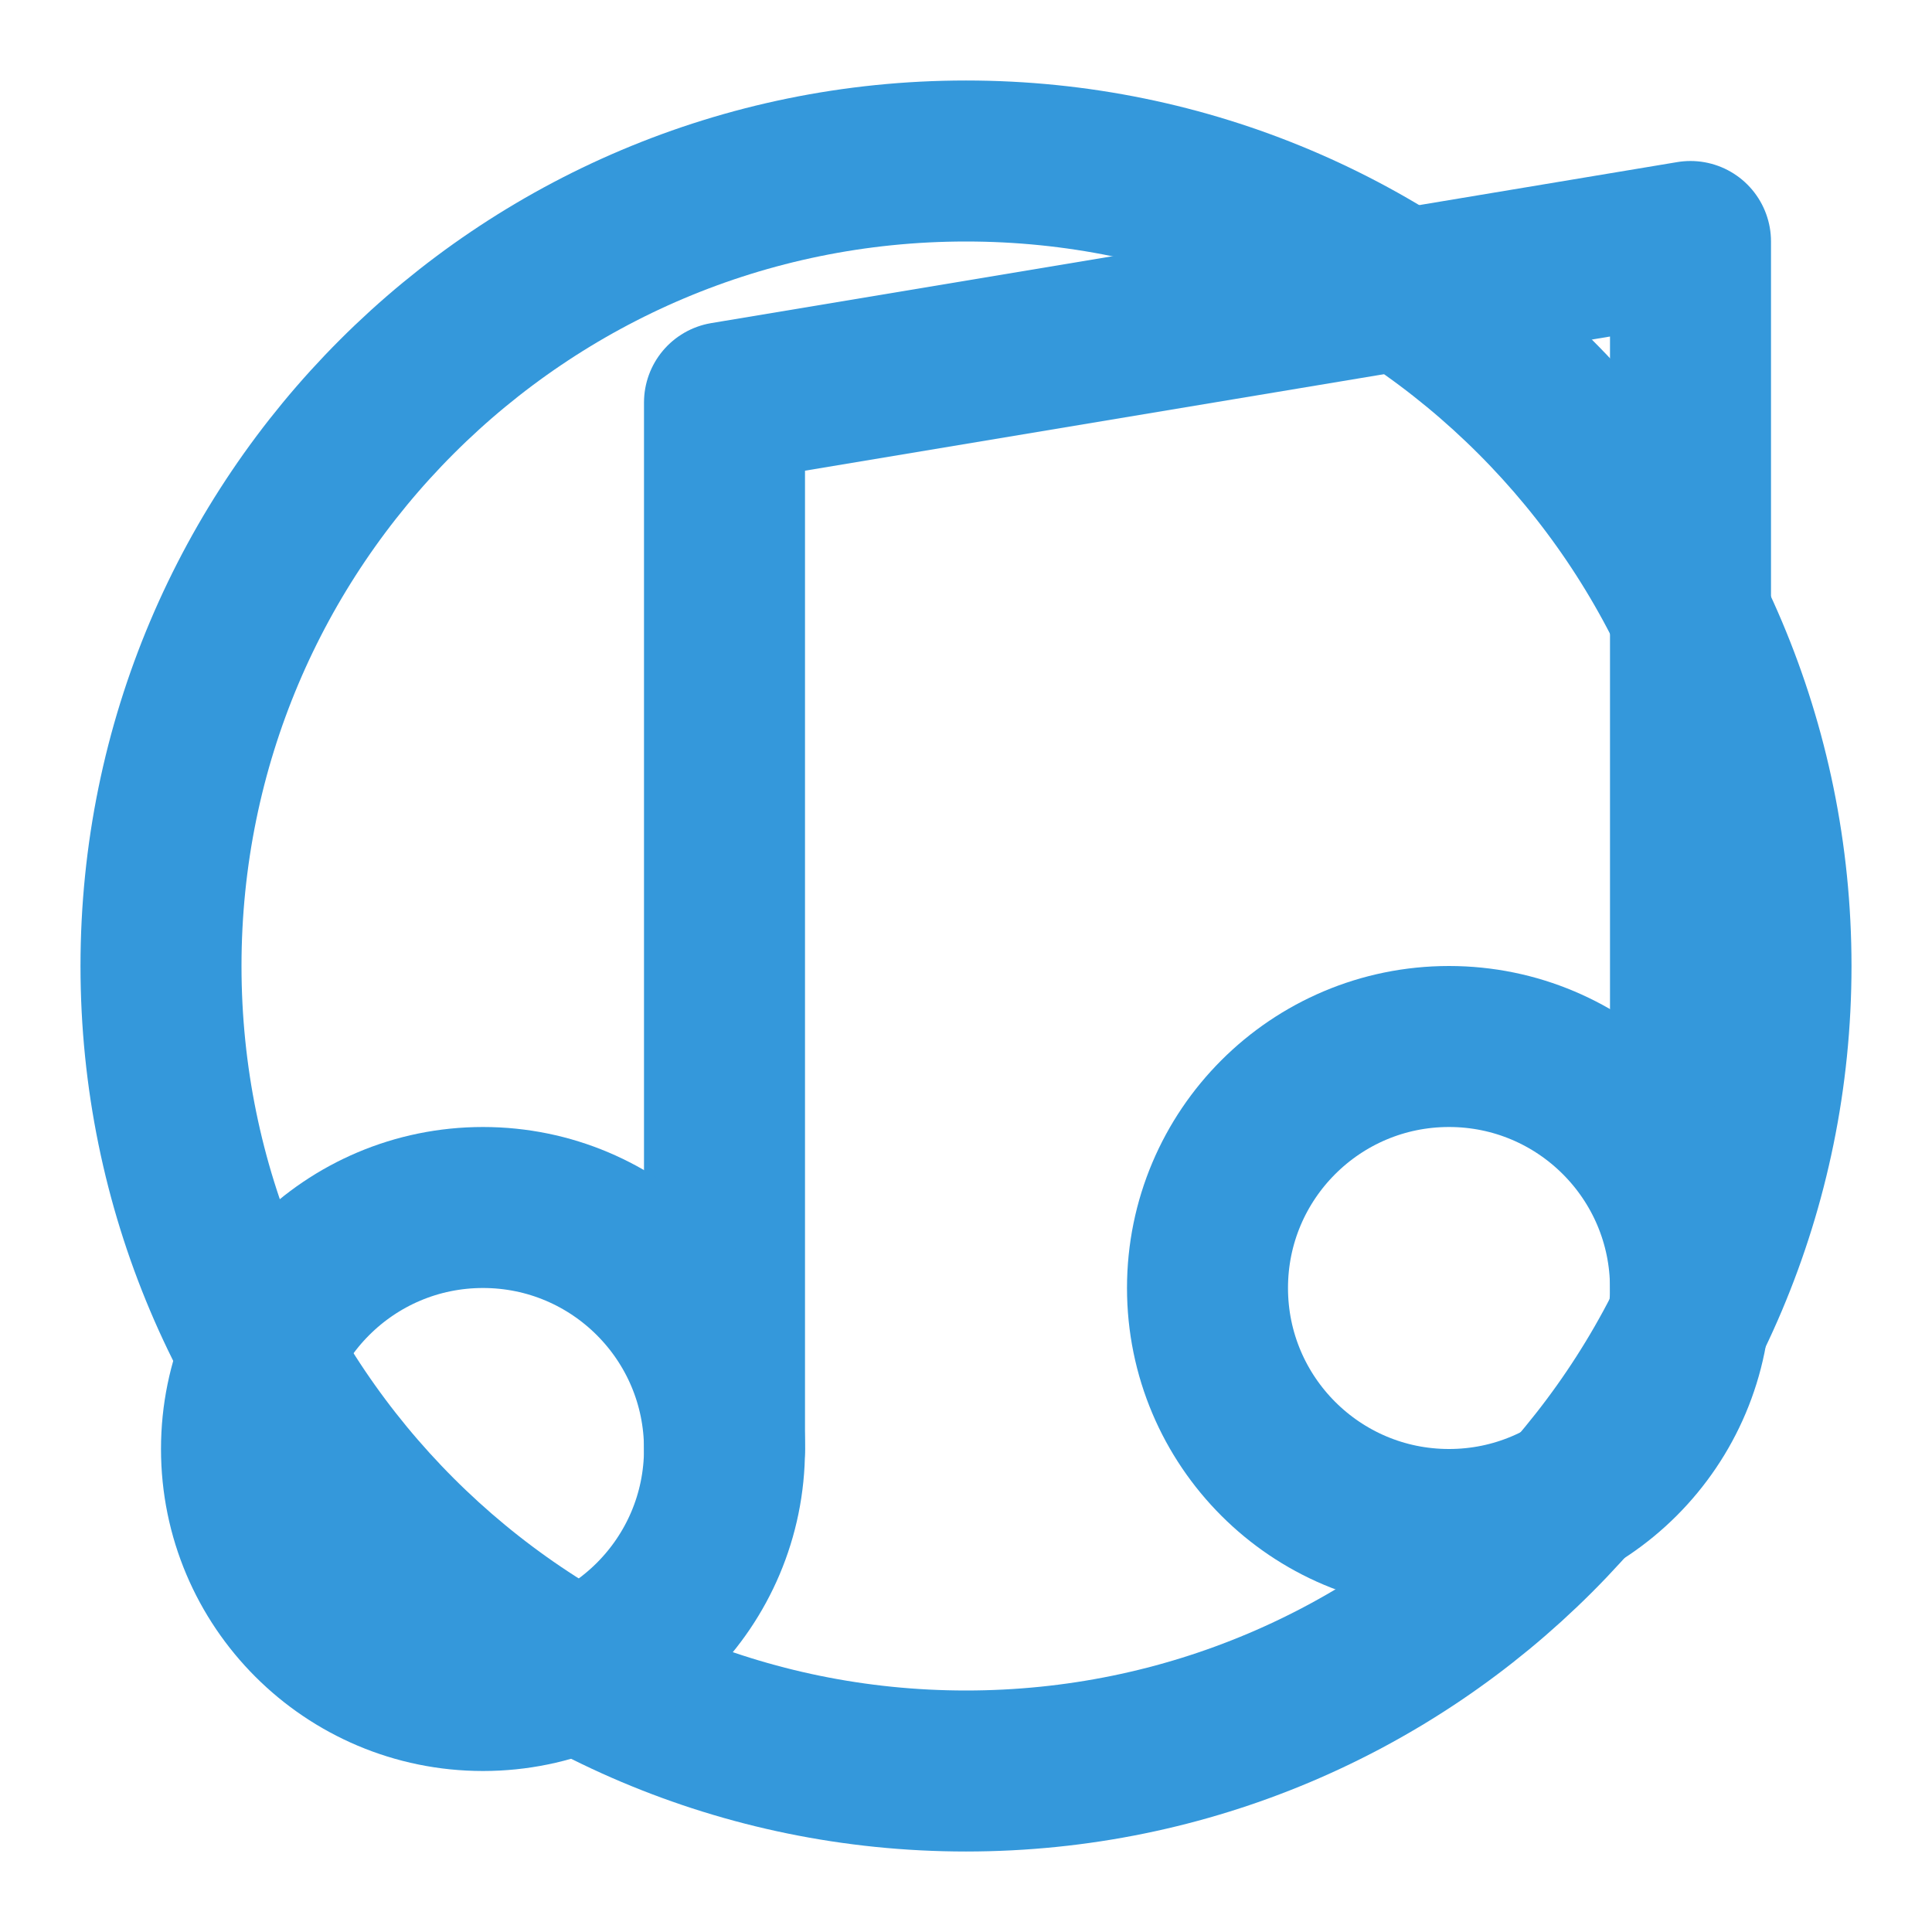
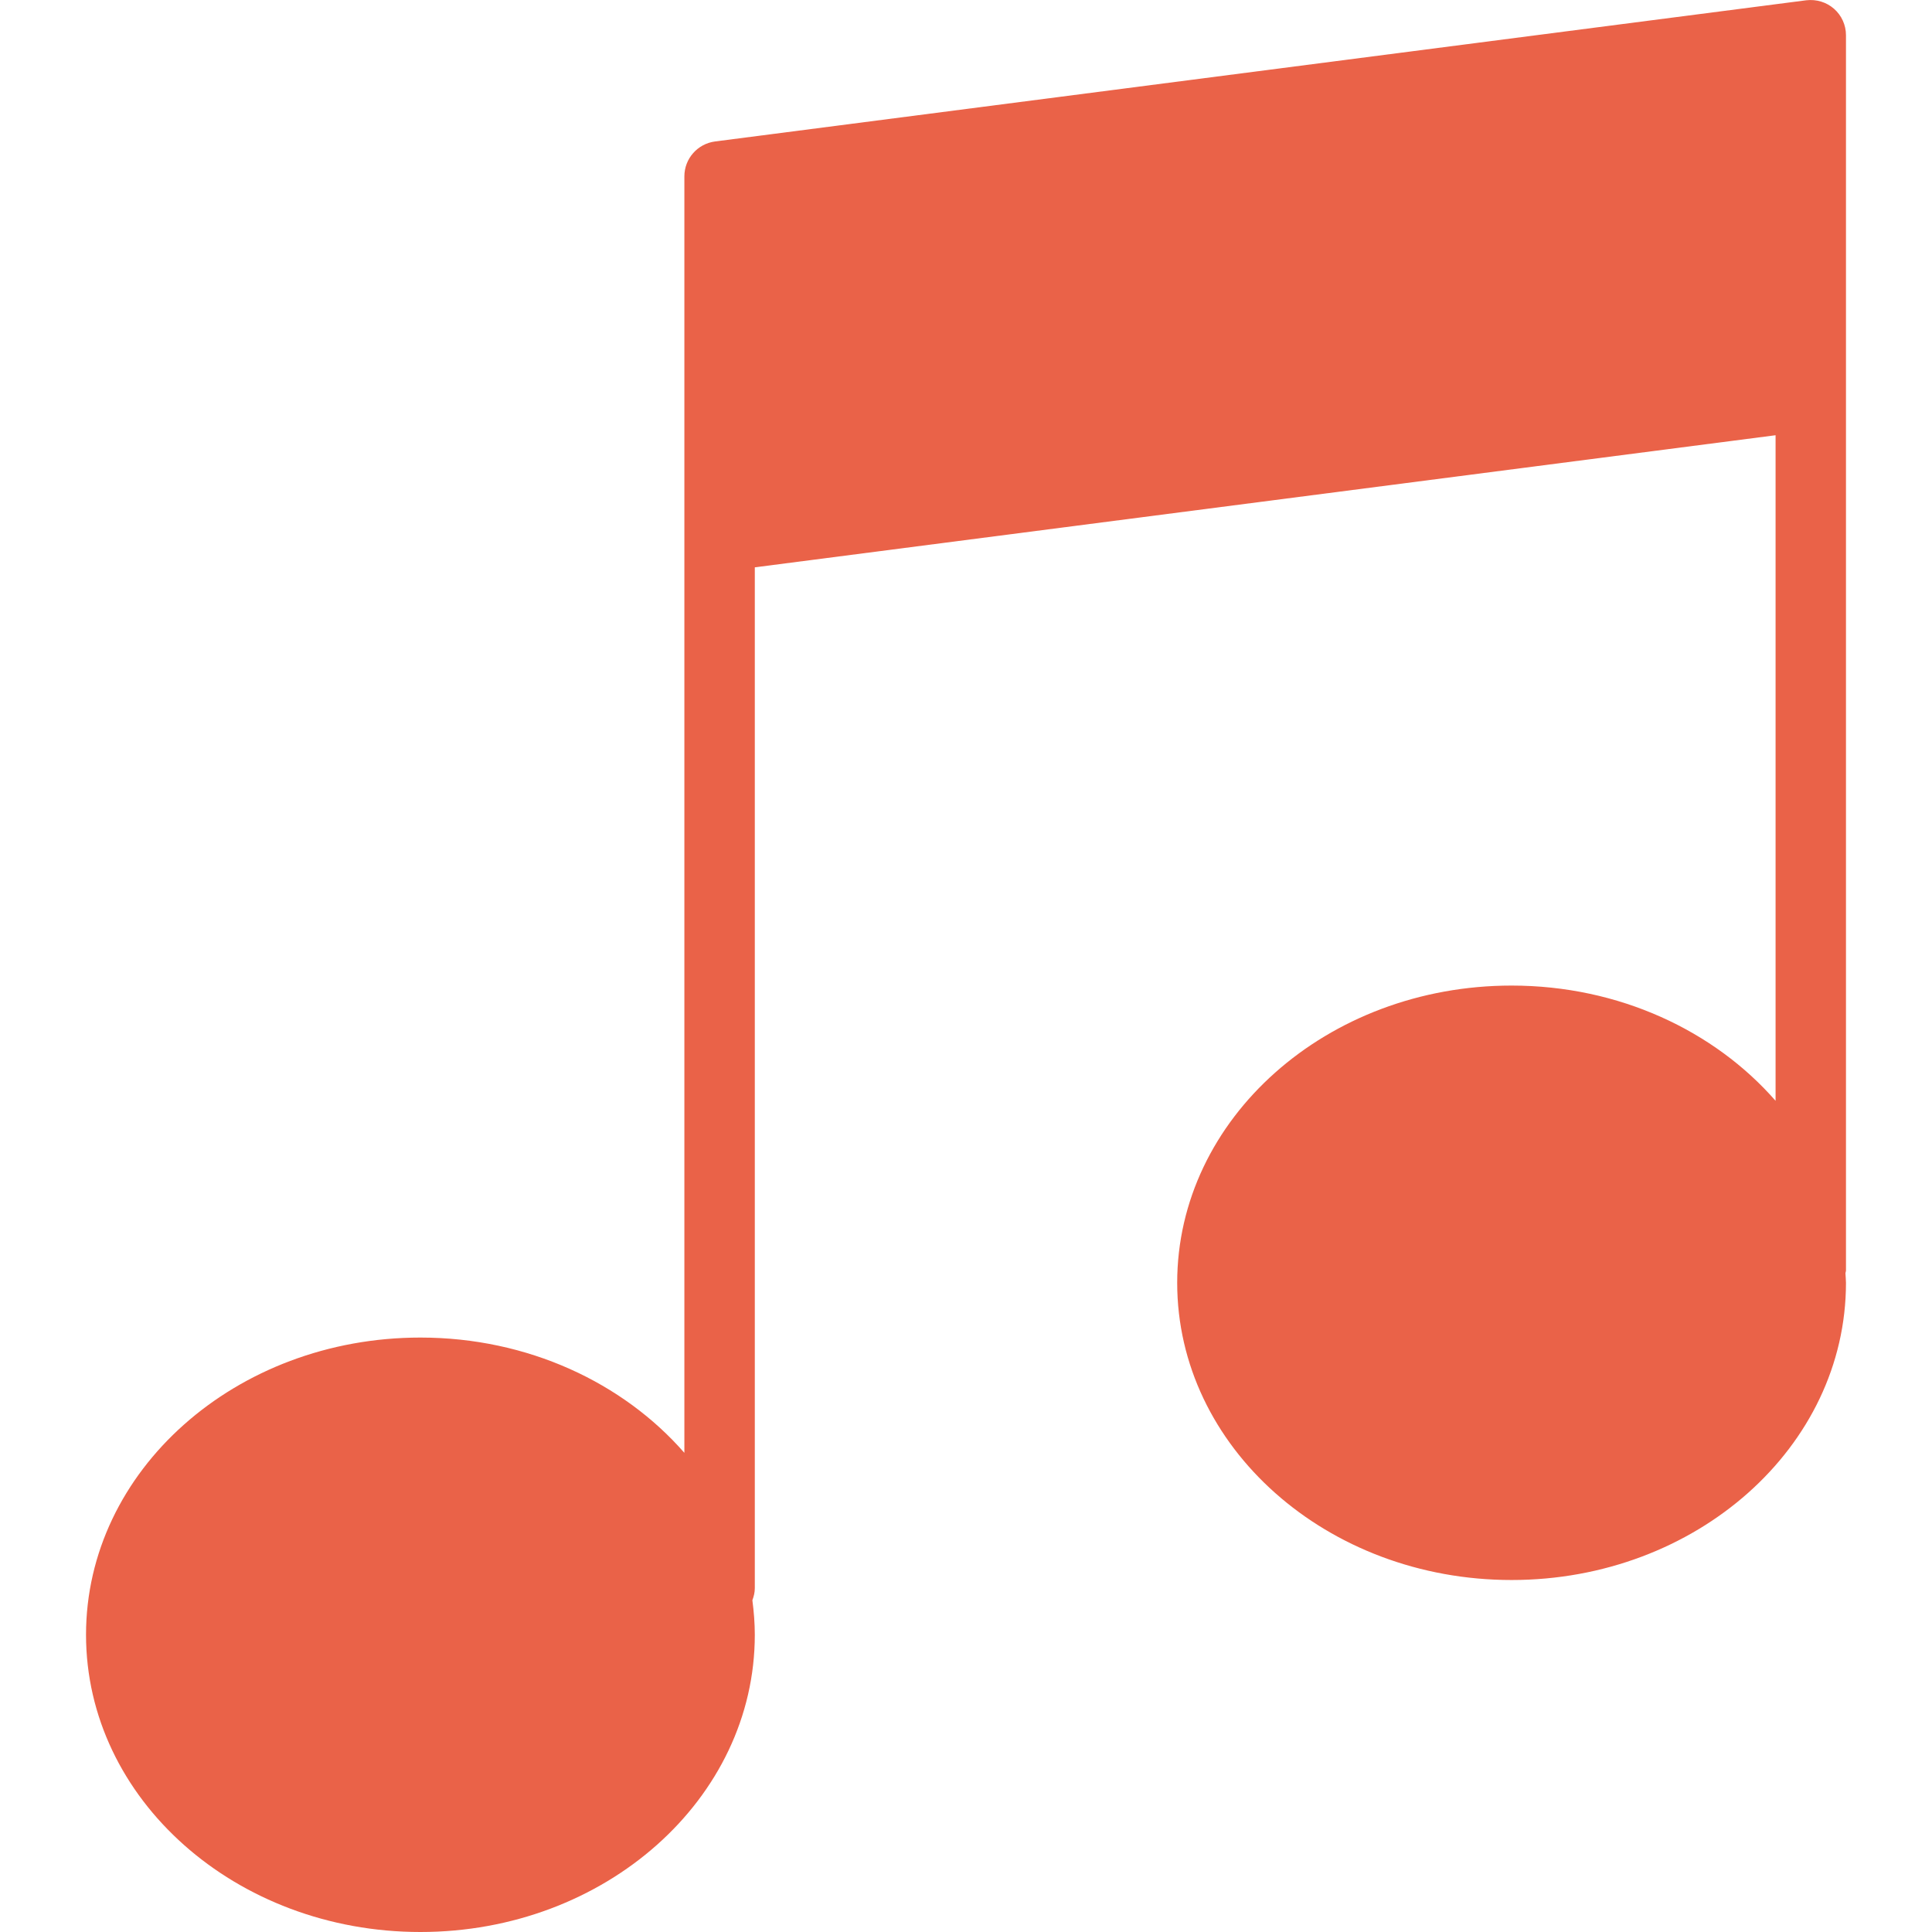
- <svg xmlns="http://www.w3.org/2000/svg" width="64" height="64" viewBox="0 0 24 24" fill="none" stroke="#3498DB" stroke-width="2" stroke-linecap="round" stroke-linejoin="round">
-   <circle cx="12" cy="12" r="10" />
-   <path d="M9 18V5l12-2v13" />
-   <circle cx="6" cy="18" r="3" />
-   <circle cx="18" cy="16" r="3" />
+ <svg xmlns="http://www.w3.org/2000/svg" height="256px" width="256px" version="1.1" viewBox="0 0 54.888 54.888" xml:space="preserve" fill="#000000">
+   <g id="SVGRepo_bgCarrier" stroke-width="0" />
+   <g id="SVGRepo_tracerCarrier" stroke-linecap="round" stroke-linejoin="round" />
+   <g id="SVGRepo_iconCarrier">
+     <path style="fill:#EA6248;" d="M52.104,0.249c-0.216-0.189-0.501-0.275-0.789-0.241l-31,4.011c-0.499,0.065-0.872,0.489-0.872,0.992 v6.017v4.212v26.035C17.706,39.285,14.997,38,11.944,38c-5.247,0-9.5,3.781-9.5,8.444s4.253,8.444,9.5,8.444s9.5-3.781,9.5-8.444 c0-0.332-0.027-0.658-0.069-0.981c0.04-0.108,0.069-0.221,0.069-0.343V16.118l29-3.753v18.909C48.706,29.285,45.997,28,42.944,28 c-5.247,0-9.5,3.781-9.5,8.444s4.253,8.444,9.5,8.444s9.5-3.781,9.5-8.444c0-0.092-0.012-0.181-0.015-0.272 c0.002-0.027,0.015-0.05,0.015-0.077V11.227V7.016V1C52.444,0.712,52.32,0.438,52.104,0.249z" />
+   </g>
</svg>
